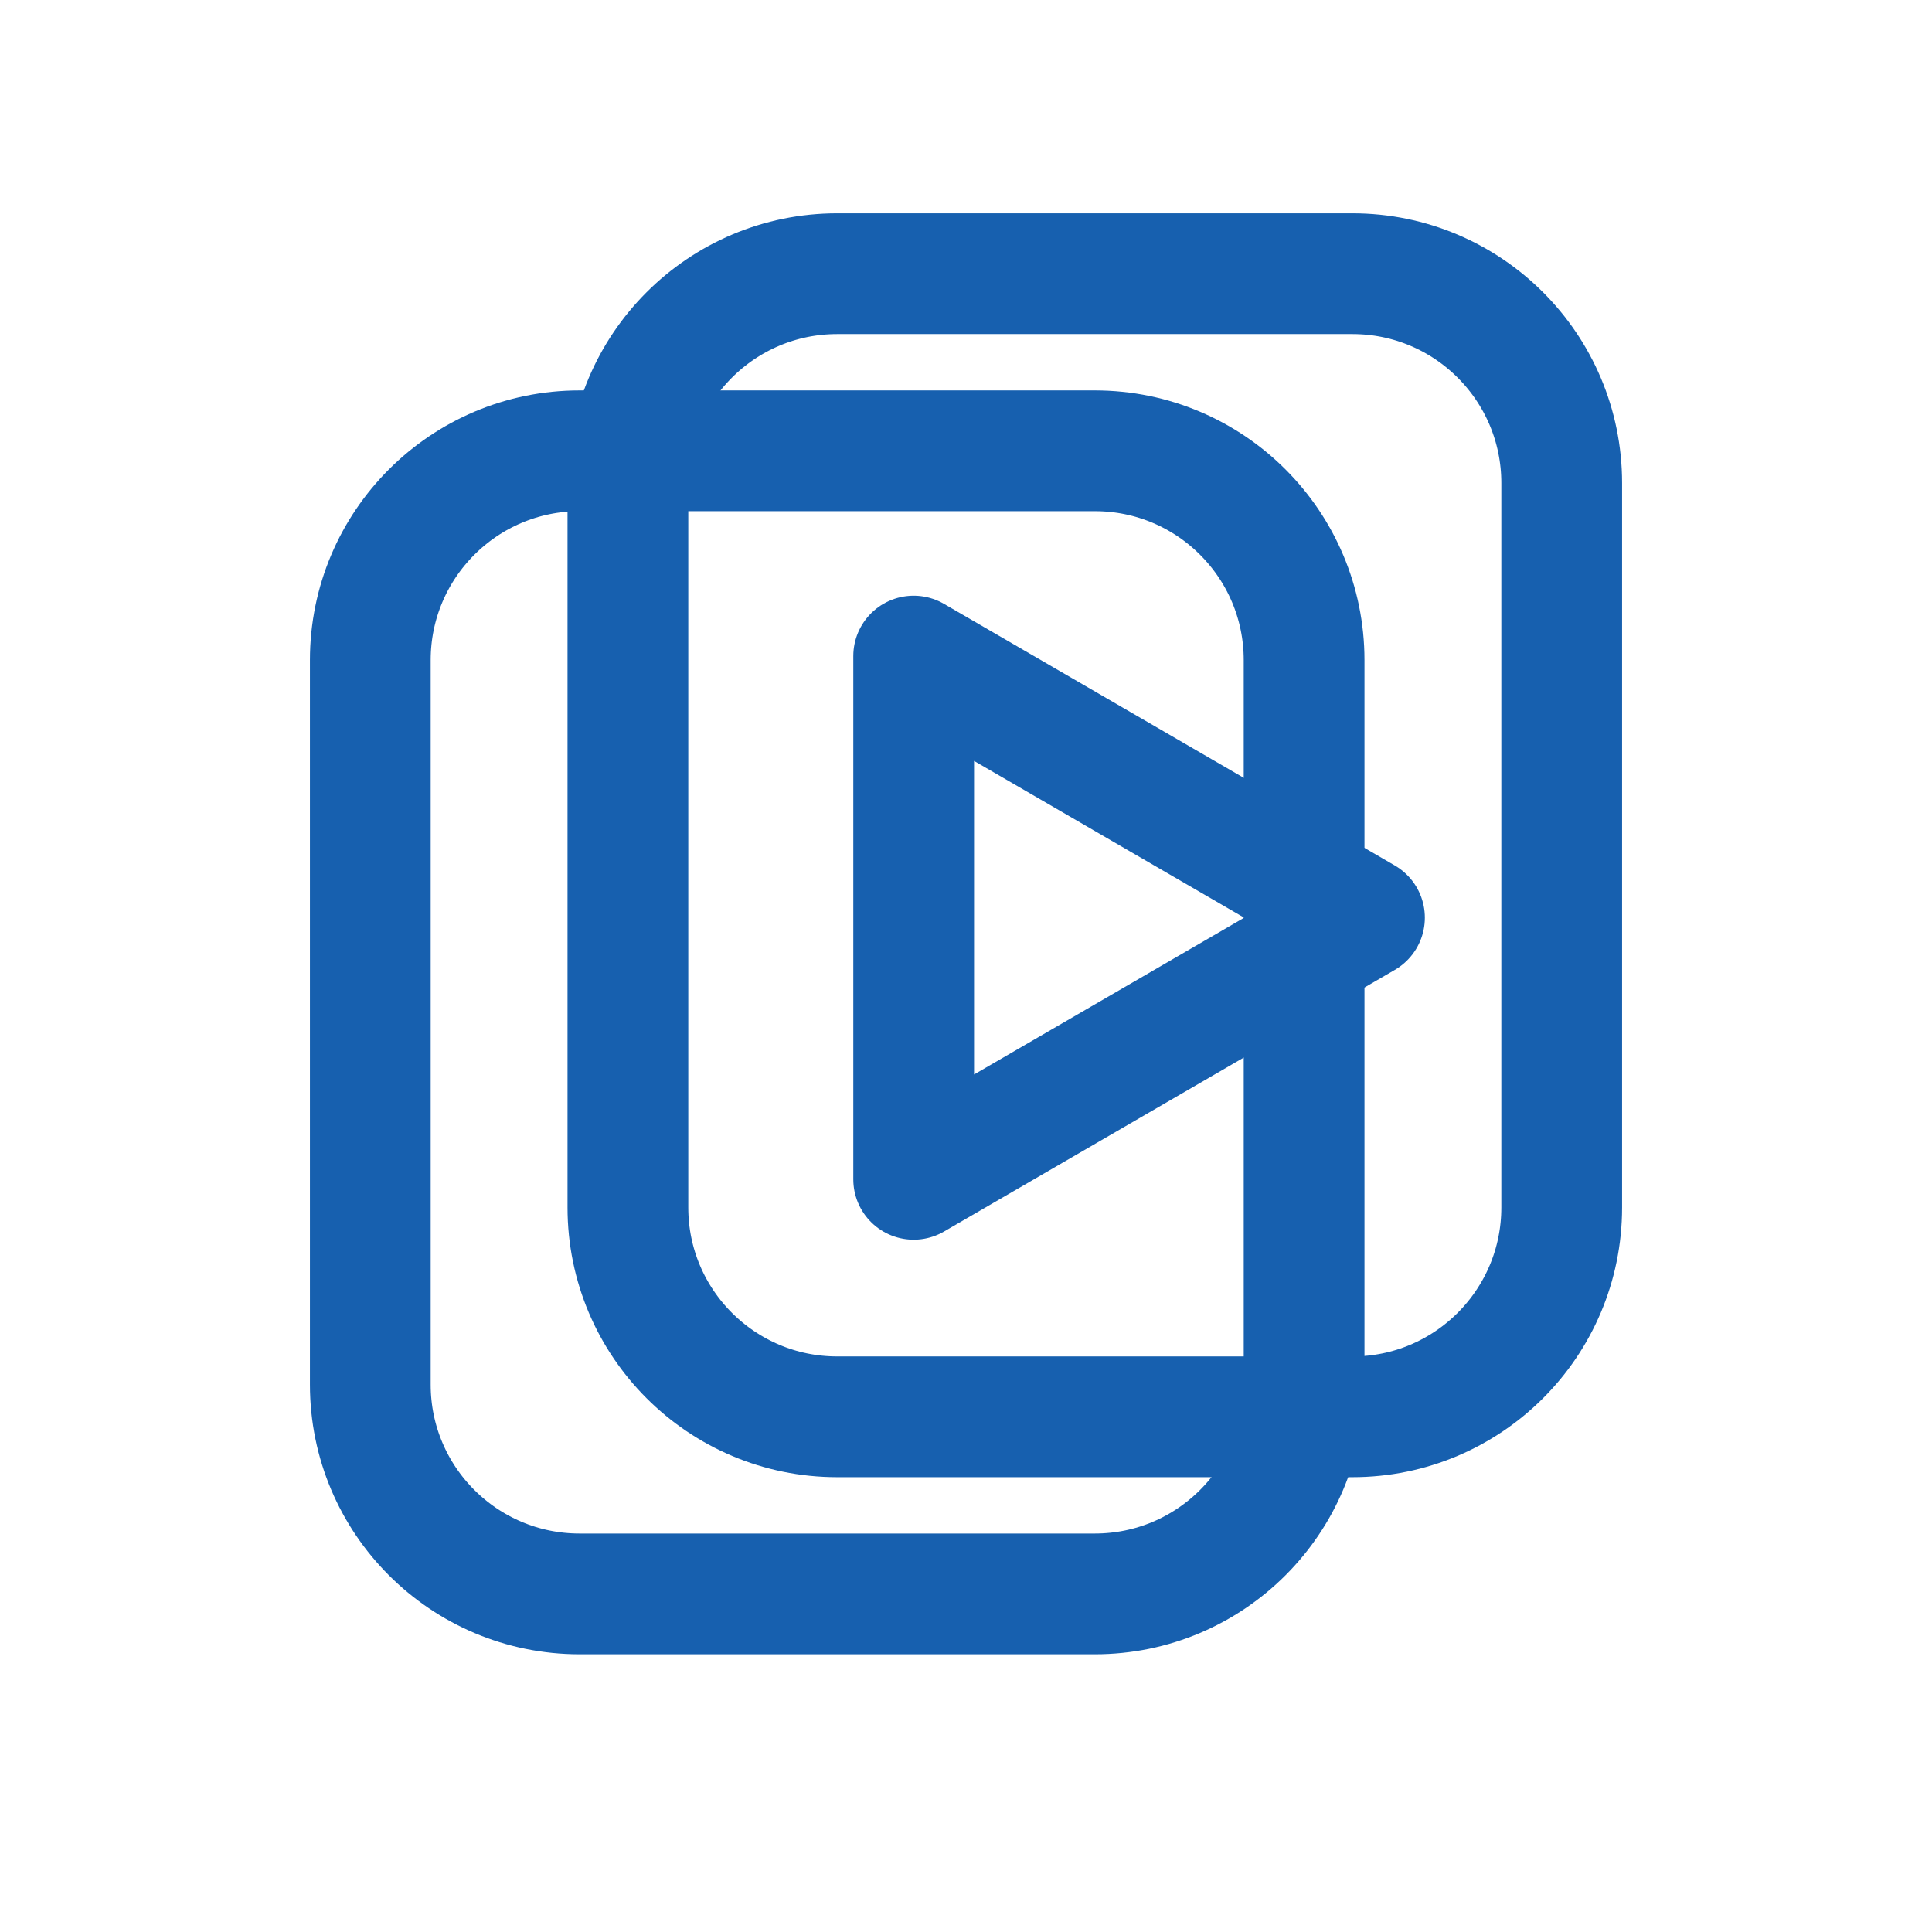
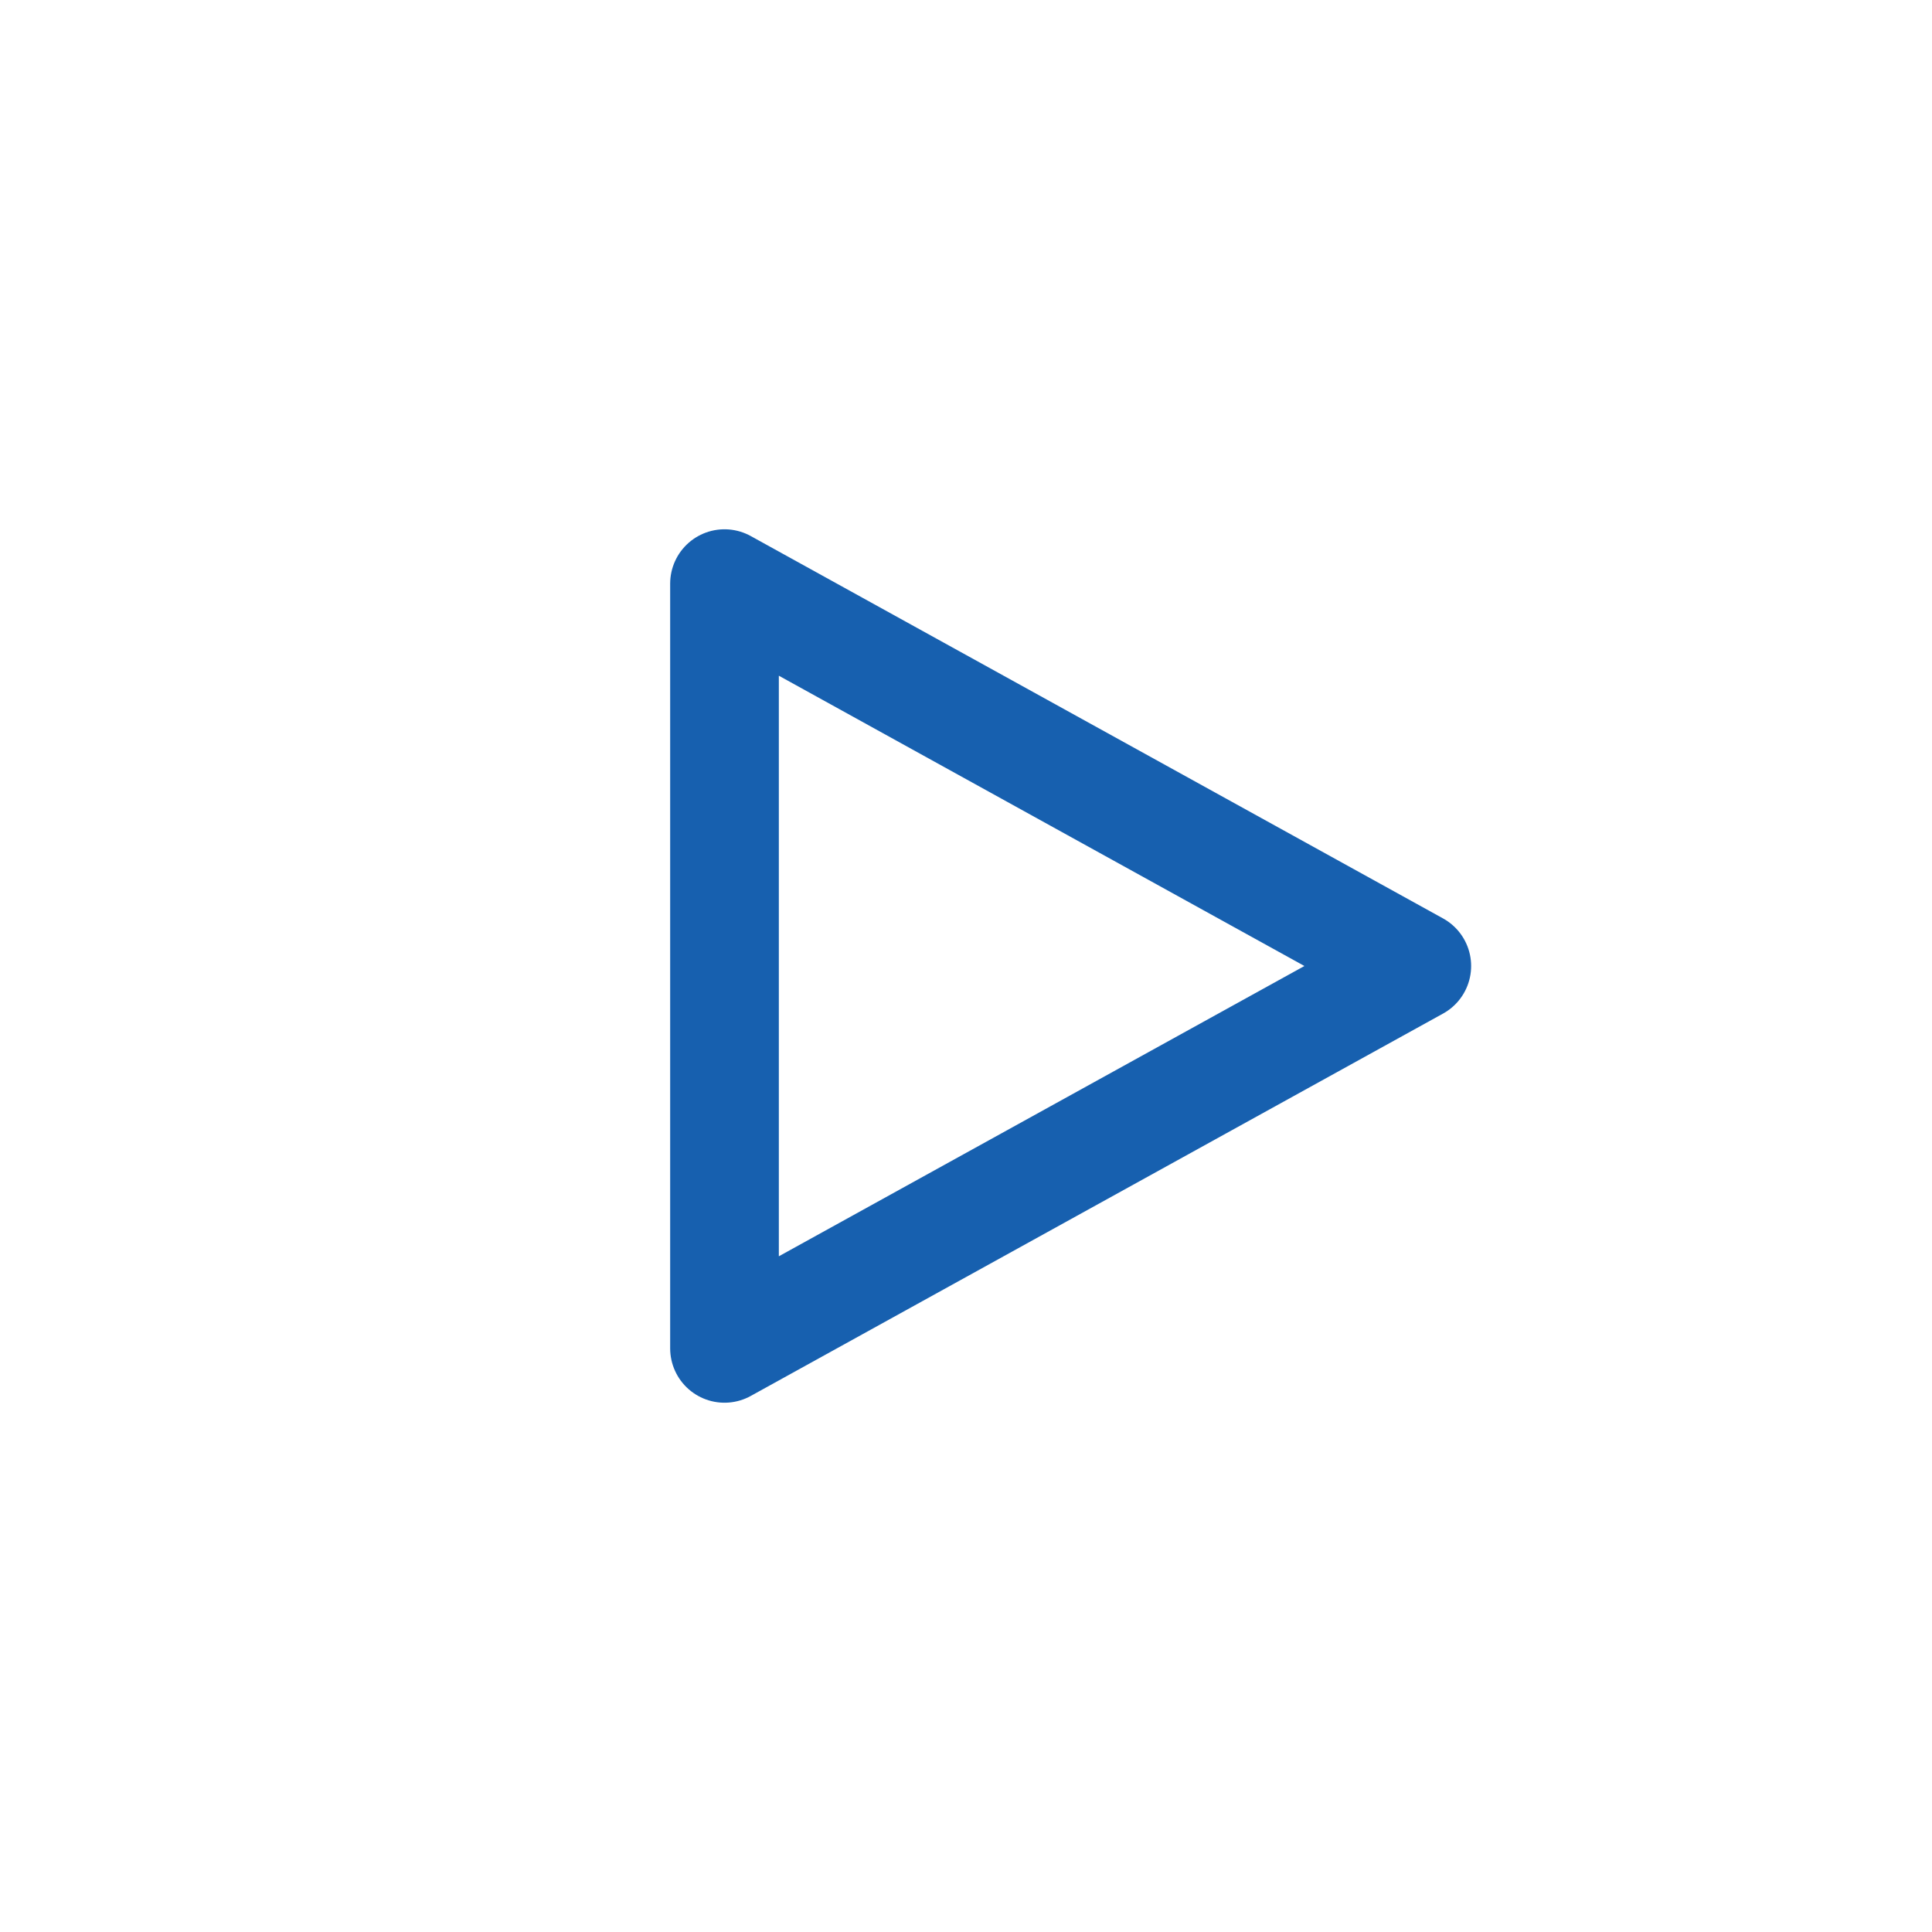
<svg xmlns="http://www.w3.org/2000/svg" width="24" height="24" viewBox="0 0 24 24" fill="none" aria-hidden="true" focusable="false">
-   <g stroke="#1760af" stroke-width="1.5" stroke-linecap="round" stroke-linejoin="round">
-     <rect x="4.6" y="5.6" width="11.6" height="14.2" rx="2.6" />
-     <rect x="7.8" y="3.4" width="11.6" height="14.2" rx="2.6" />
-     <path d="M11.35 8.15v6.5l5.6-3.25Z" />
+   <g stroke="#1760af" stroke-width="1.35" stroke-linecap="round" stroke-linejoin="round">
+     <path d="M9 7.25v9.5L17.6 12Z" />
  </g>
</svg>
